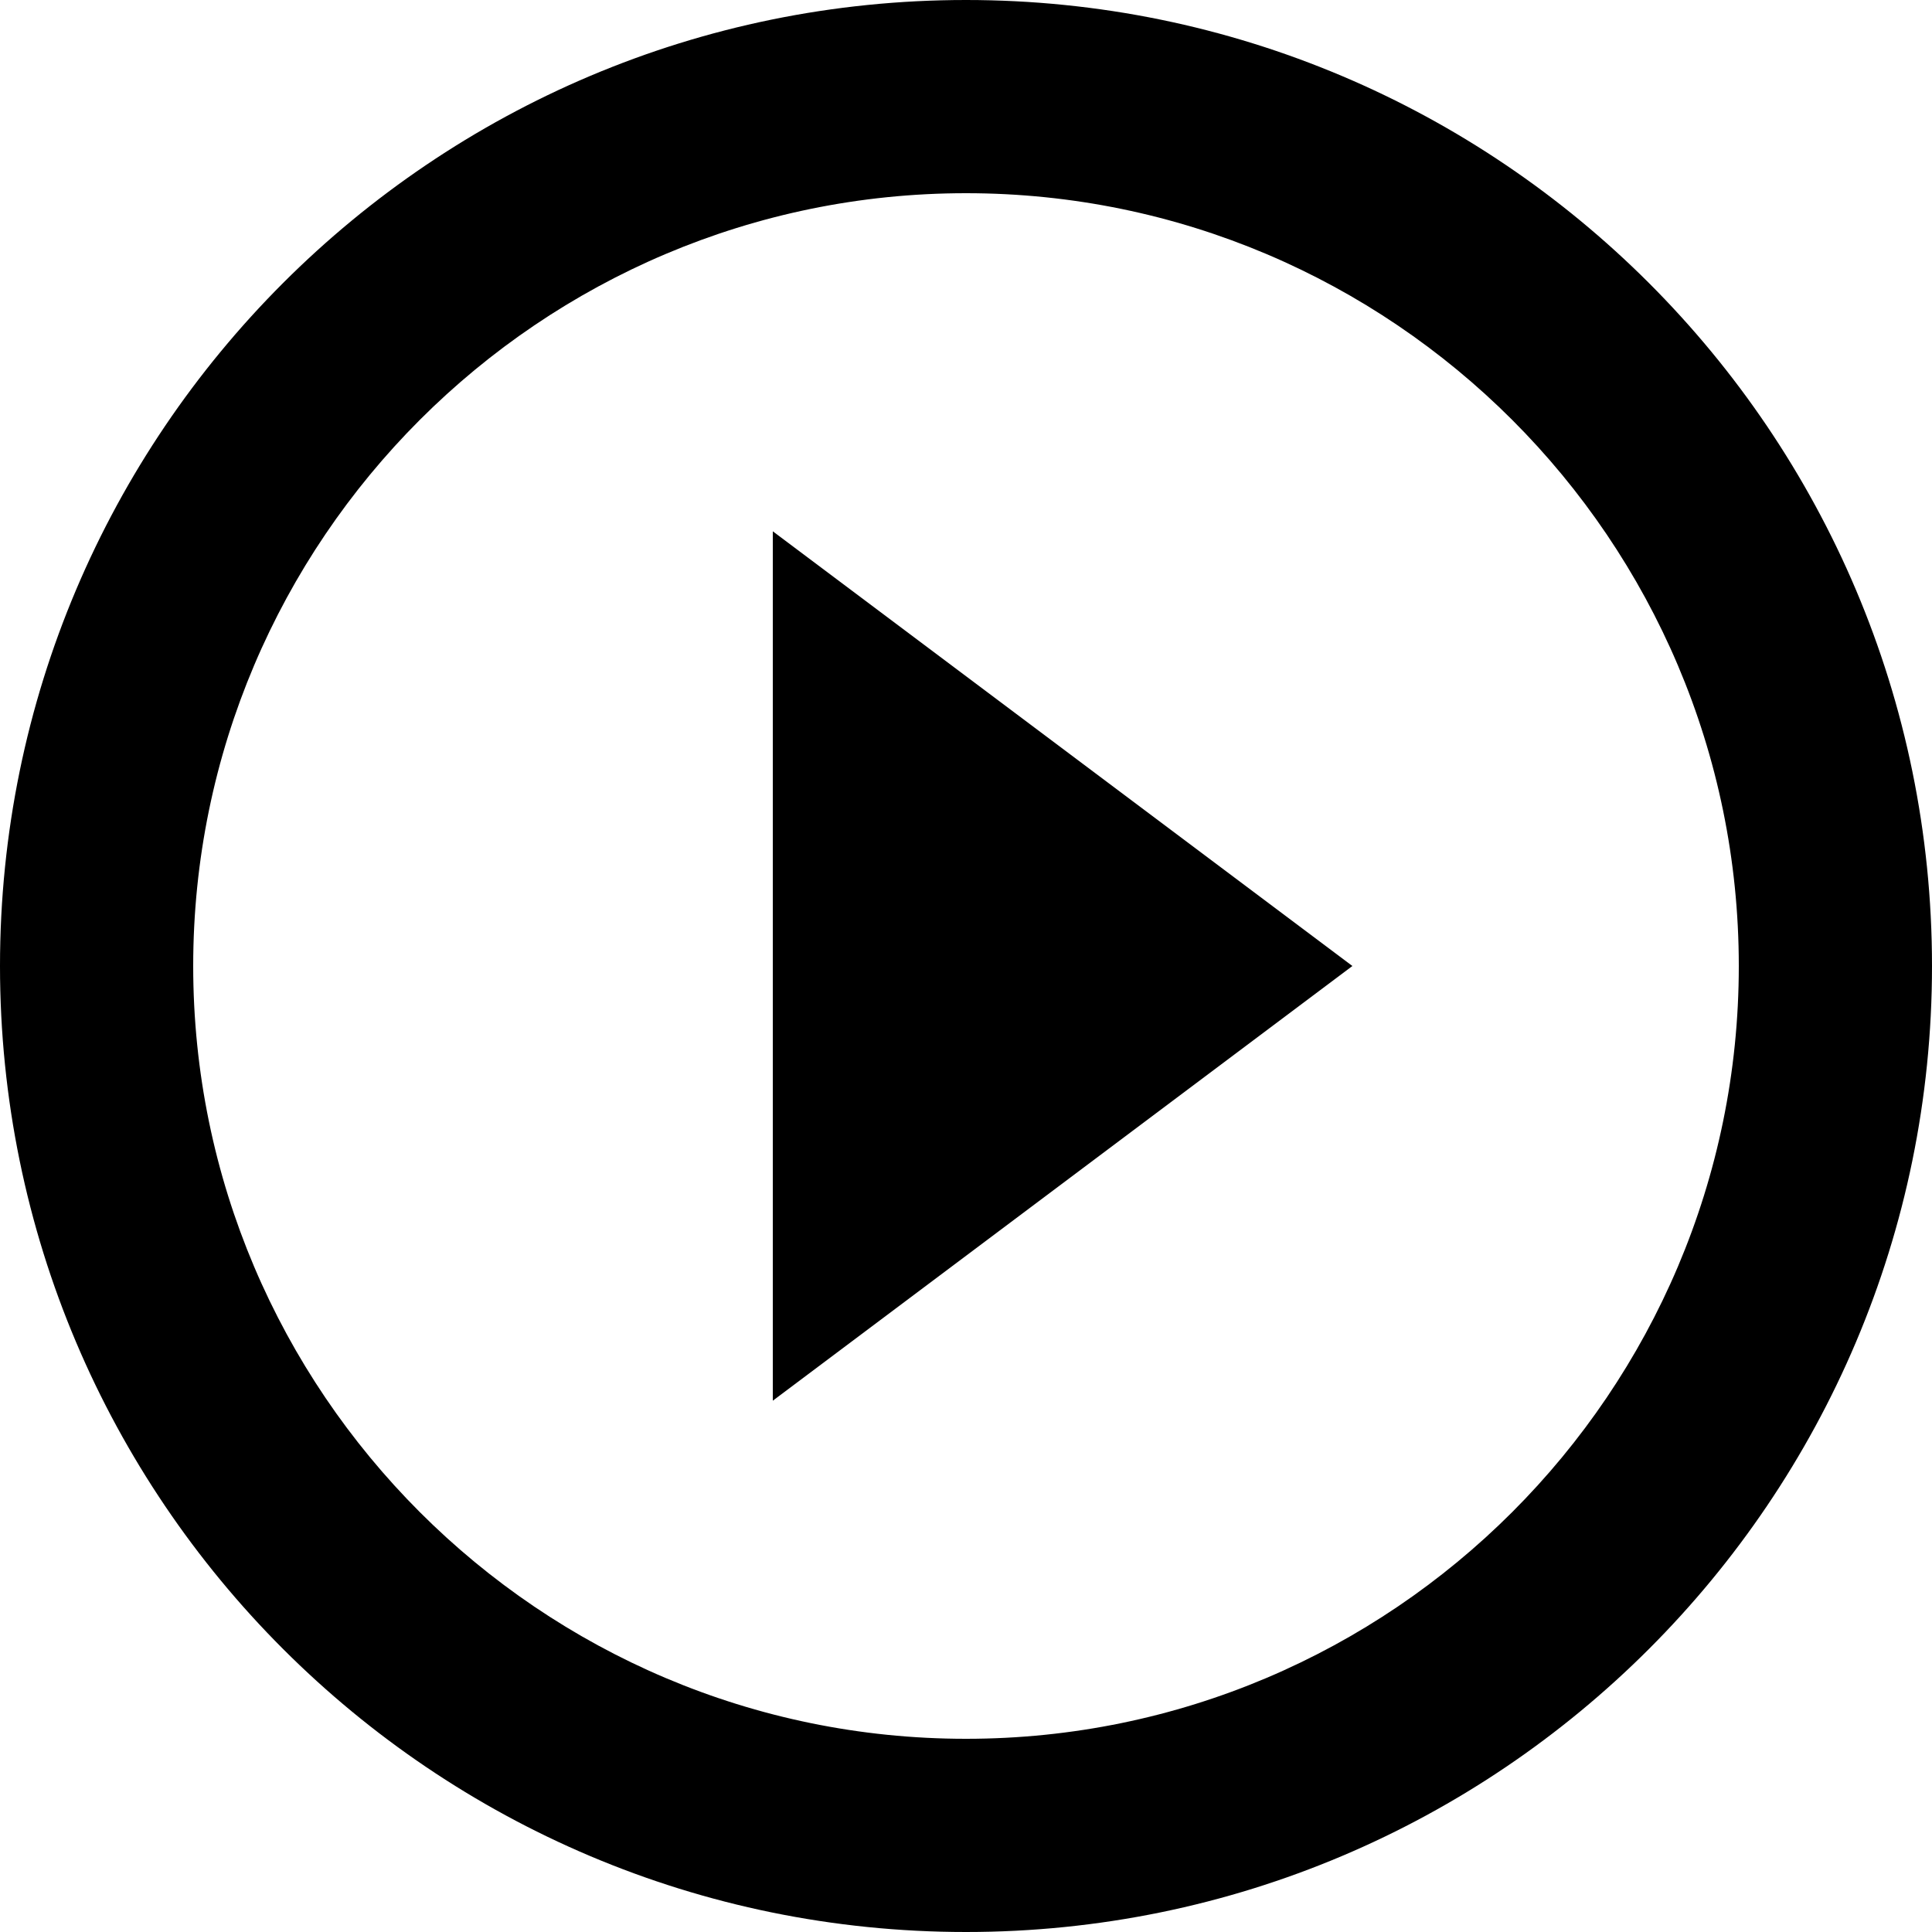
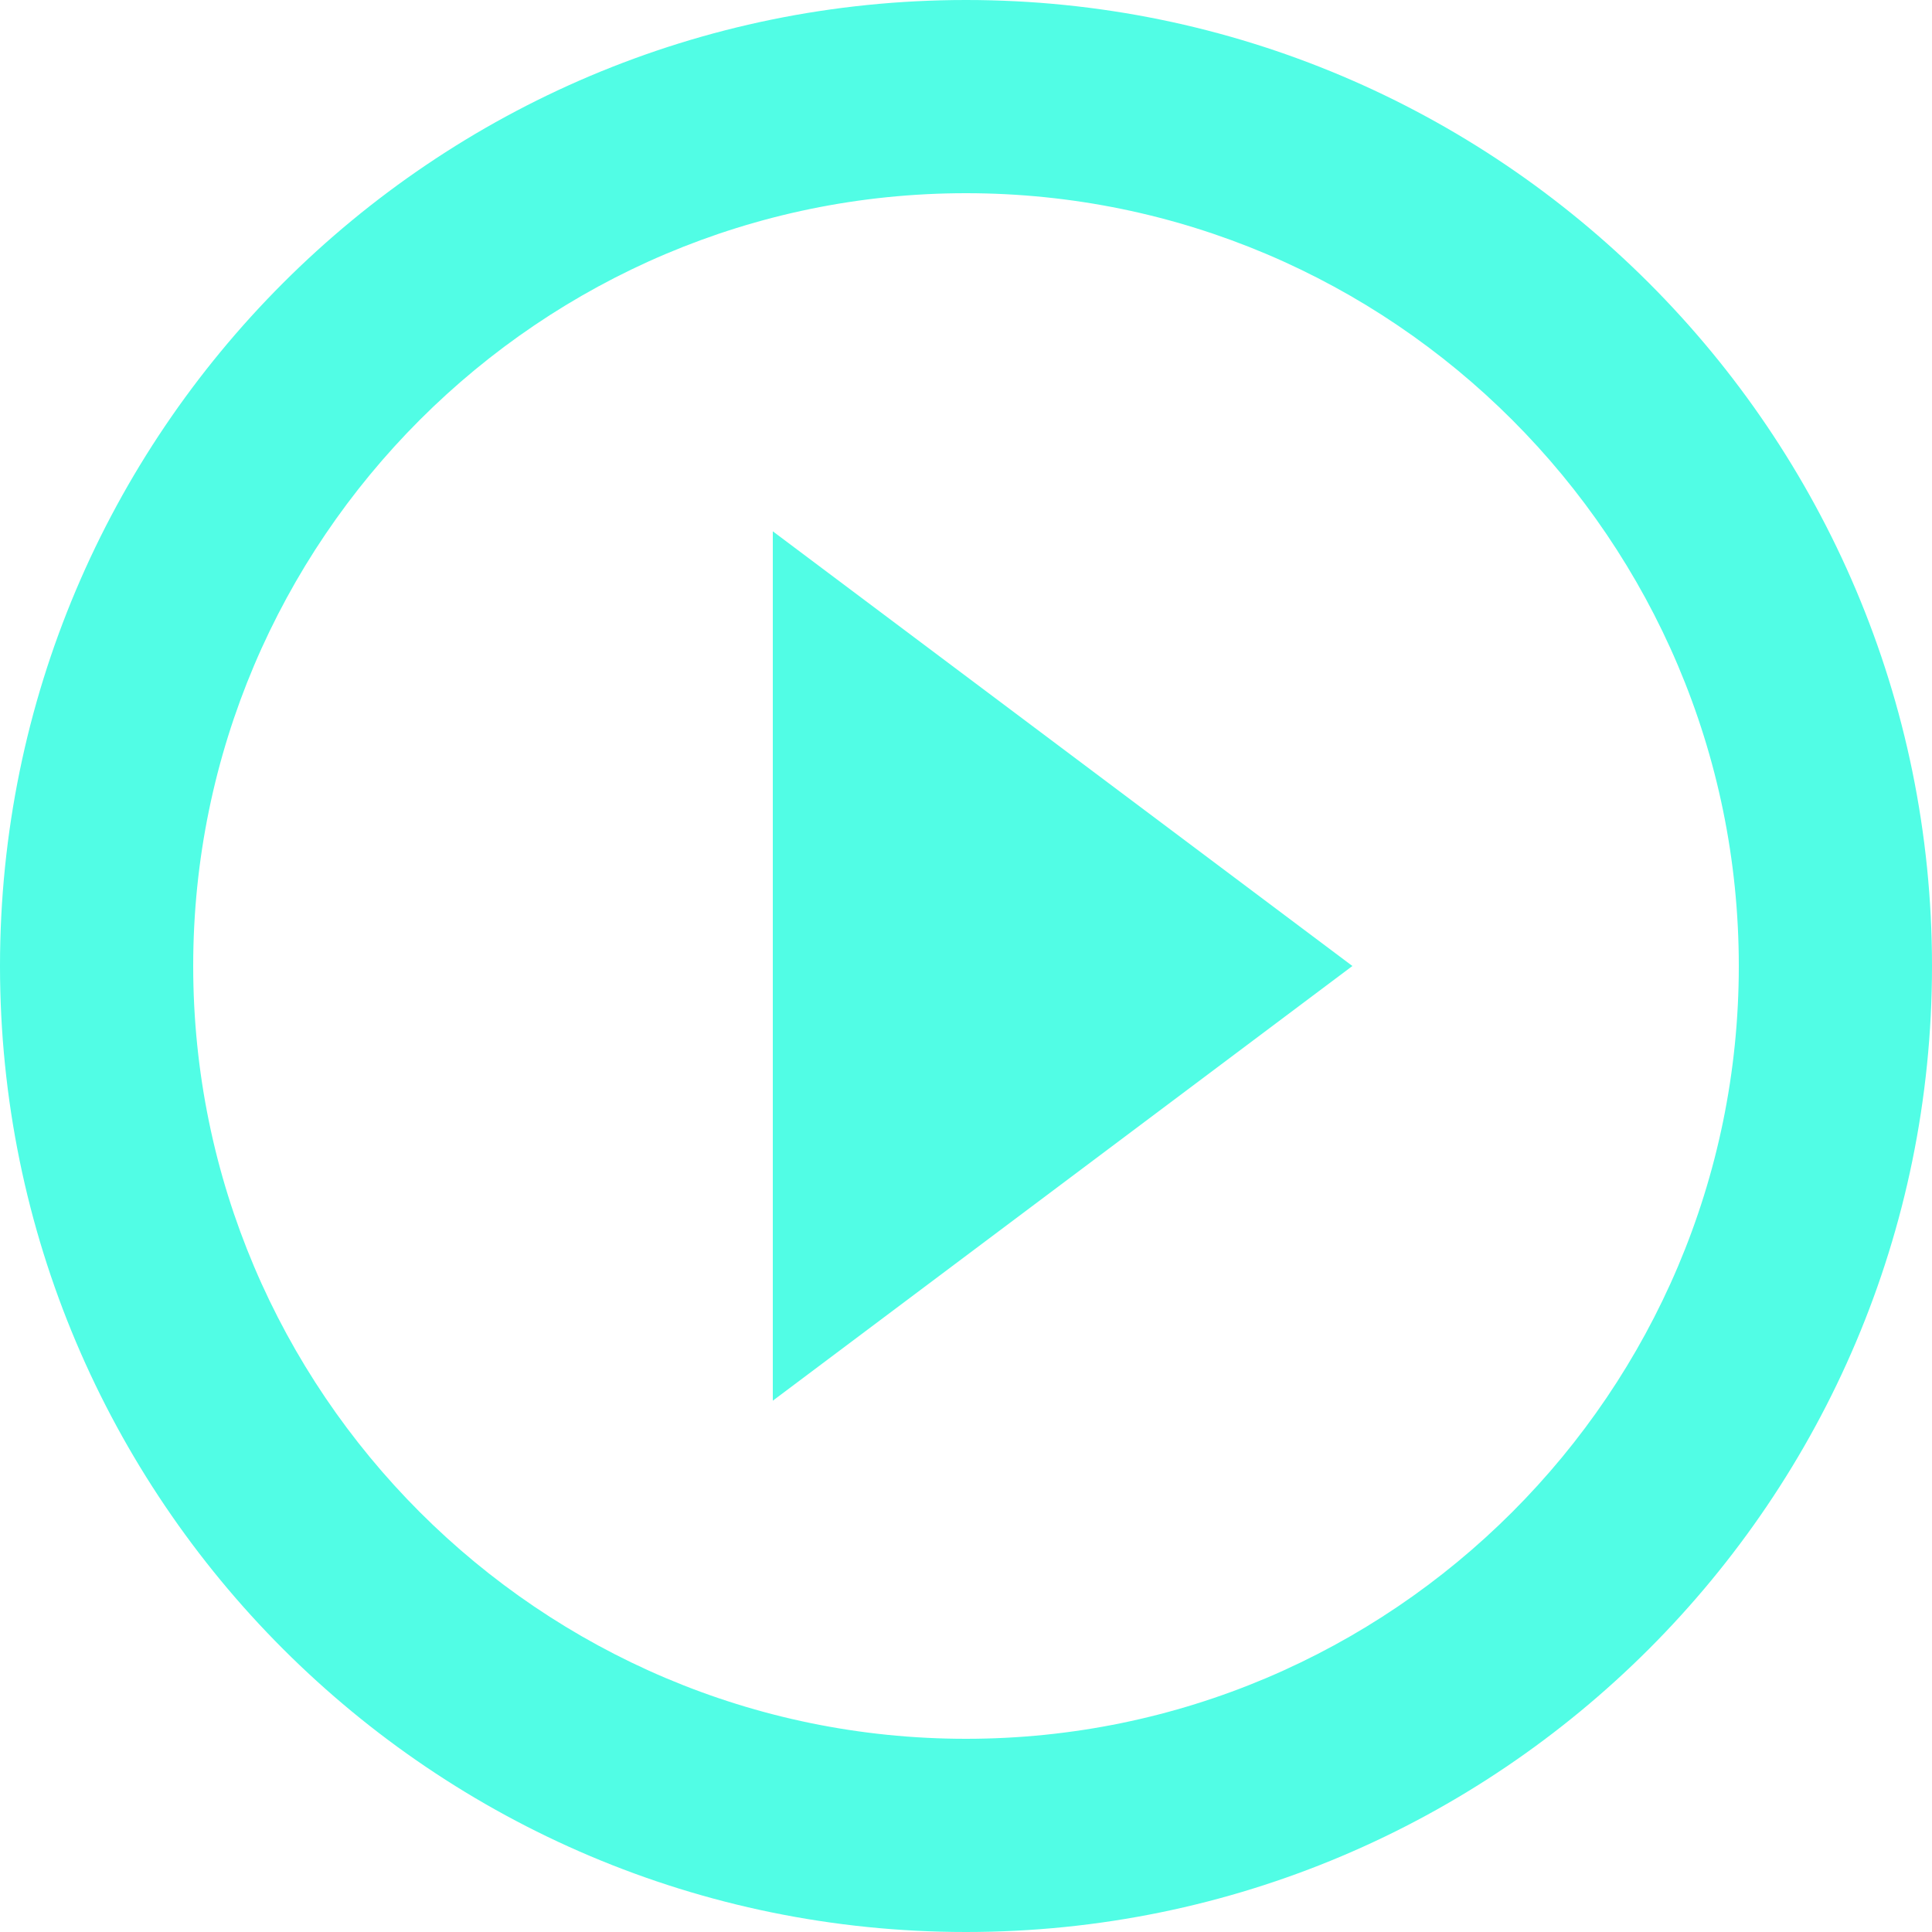
<svg xmlns="http://www.w3.org/2000/svg" width="18" height="18" viewBox="0 0 18 18" fill="none">
-   <path d="M7.2 13.05L12.6 9L7.2 4.95V13.05ZM9 0C4.032 0 0 4.032 0 9C0 13.968 4.032 18 9 18C13.968 18 18 13.968 18 9C18 4.032 13.968 0 9 0ZM9 16.2C5.031 16.2 1.8 12.969 1.8 9C1.8 5.031 5.031 1.8 9 1.8C12.969 1.8 16.2 5.031 16.2 9C16.2 12.969 12.969 16.2 9 16.2Z" fill="black" />
+   <path d="M7.2 13.05L12.6 9L7.2 4.95V13.05ZM9 0C4.032 0 0 4.032 0 9C0 13.968 4.032 18 9 18C13.968 18 18 13.968 18 9C18 4.032 13.968 0 9 0ZM9 16.2C5.031 16.2 1.8 12.969 1.8 9C1.8 5.031 5.031 1.8 9 1.8C12.969 1.8 16.2 5.031 16.2 9C16.2 12.969 12.969 16.2 9 16.2Z" fill="#51fde5" />
</svg>
